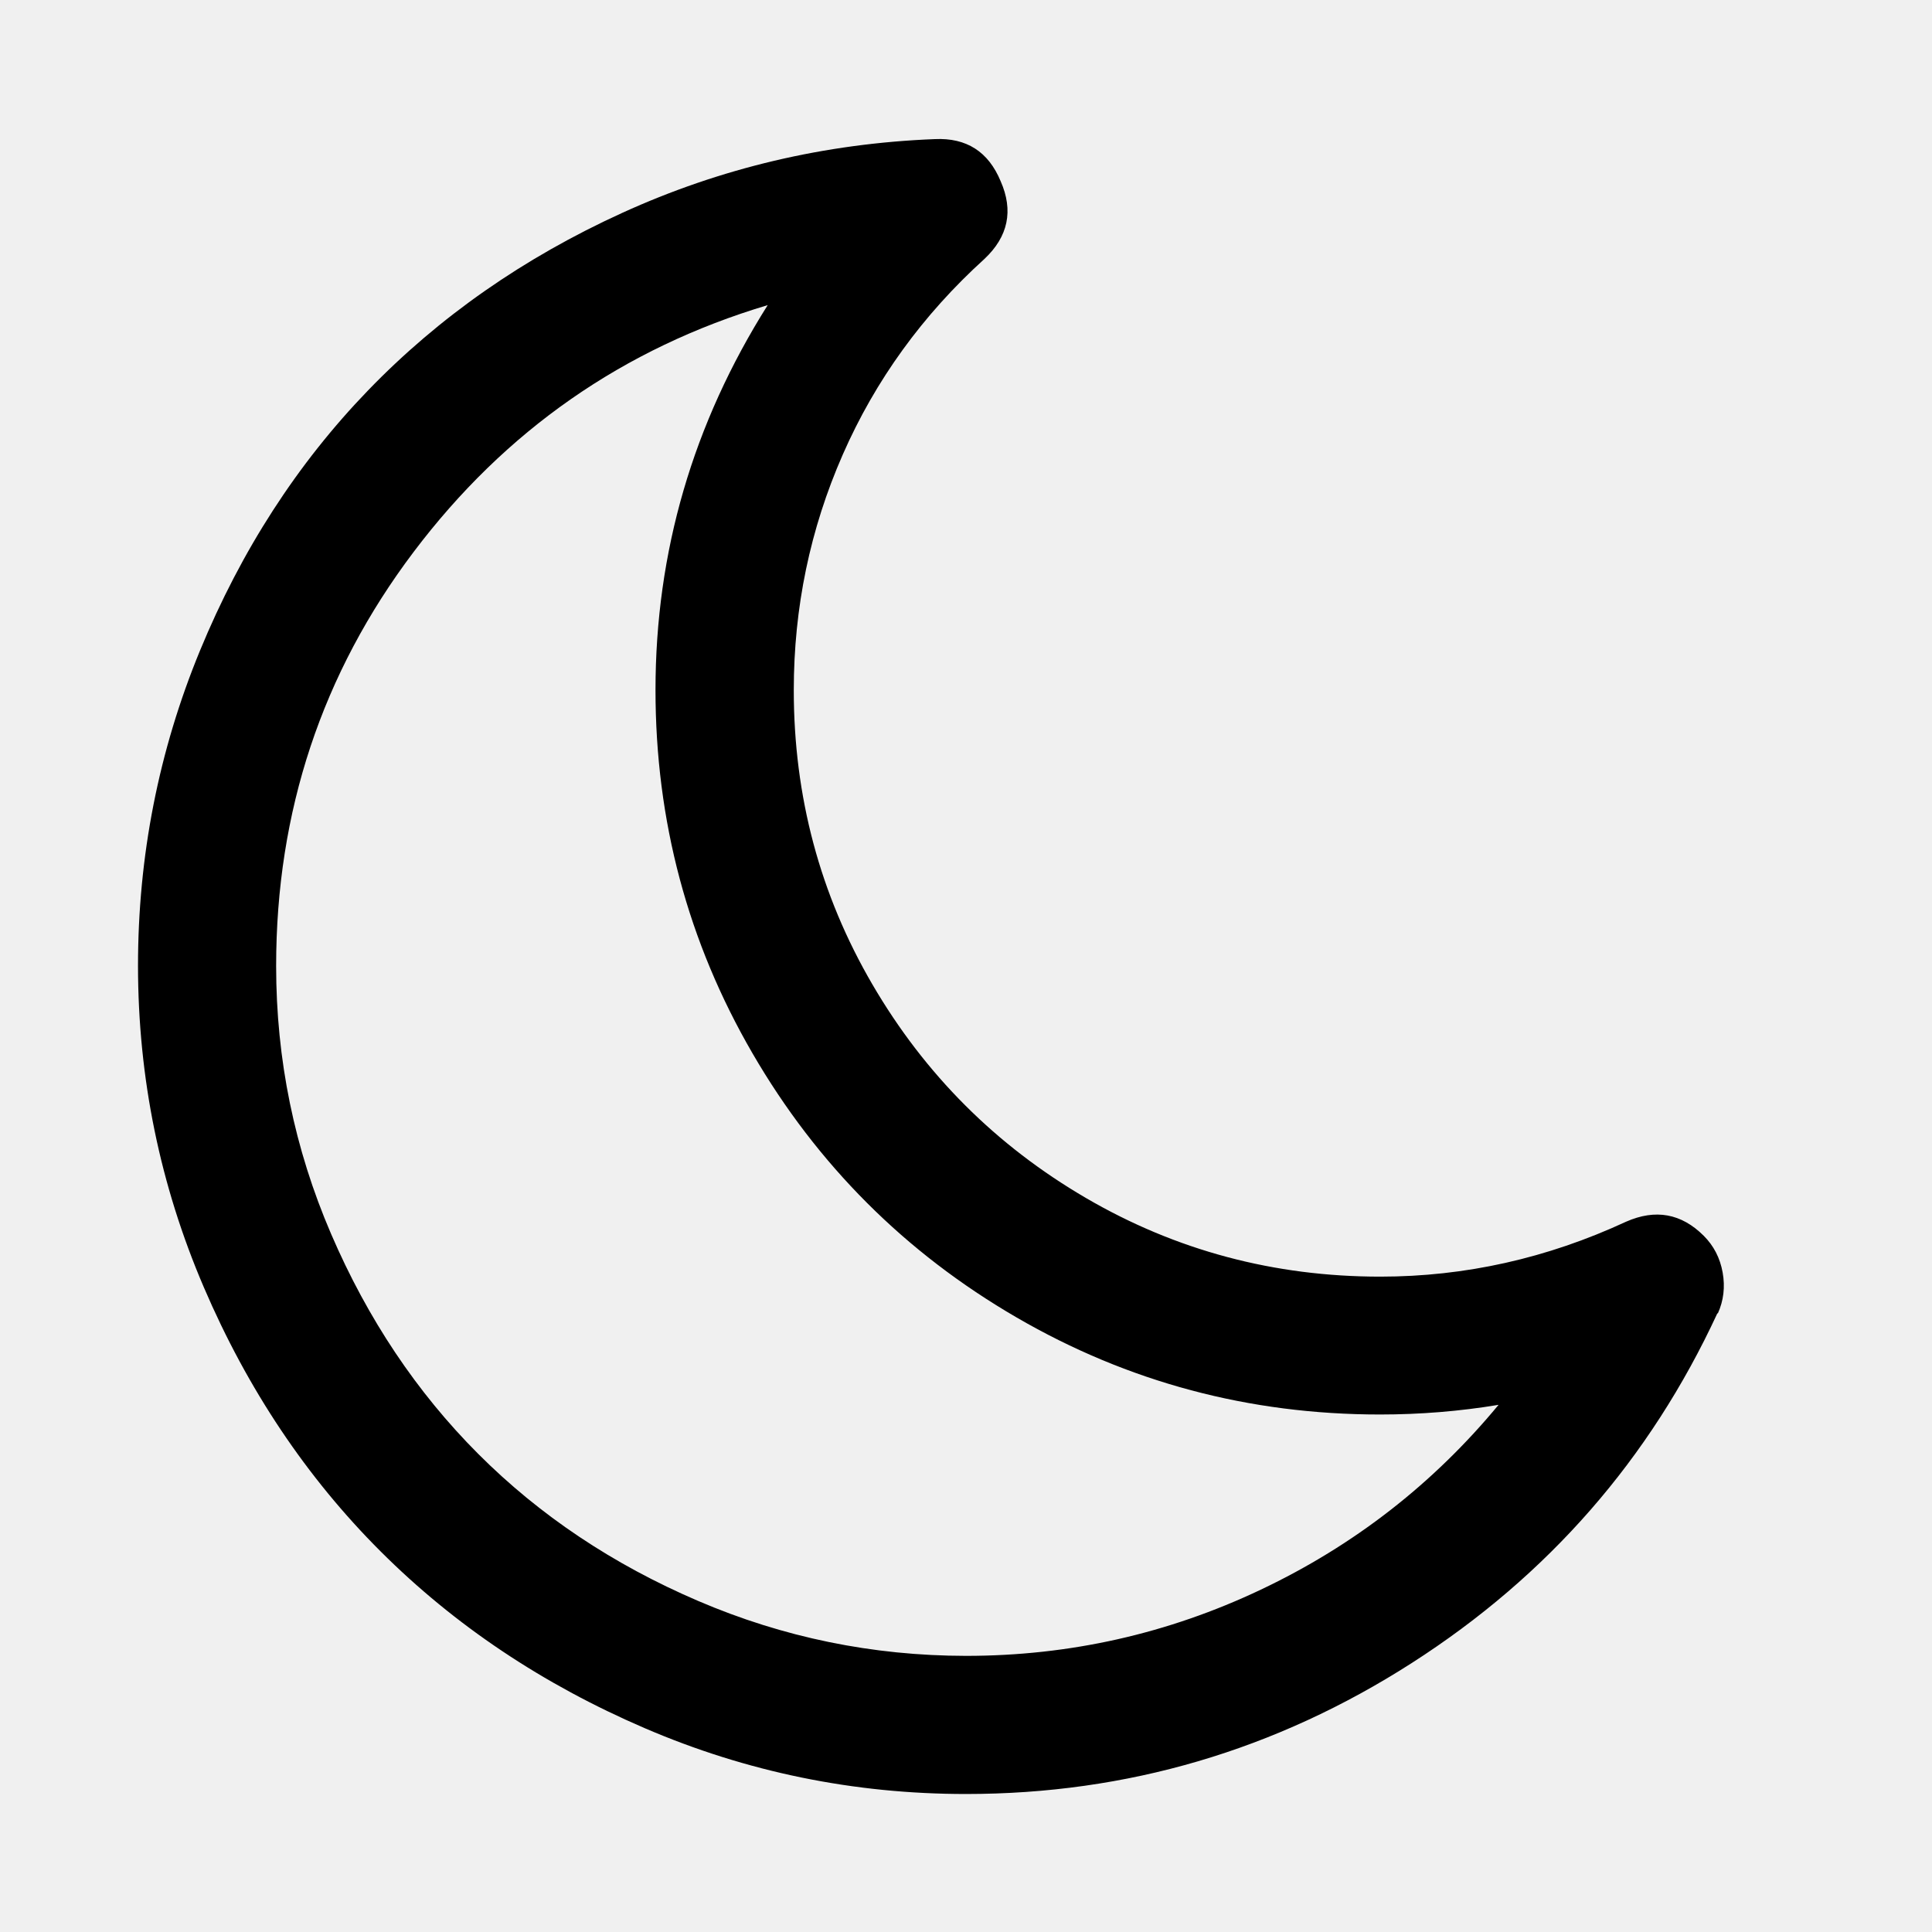
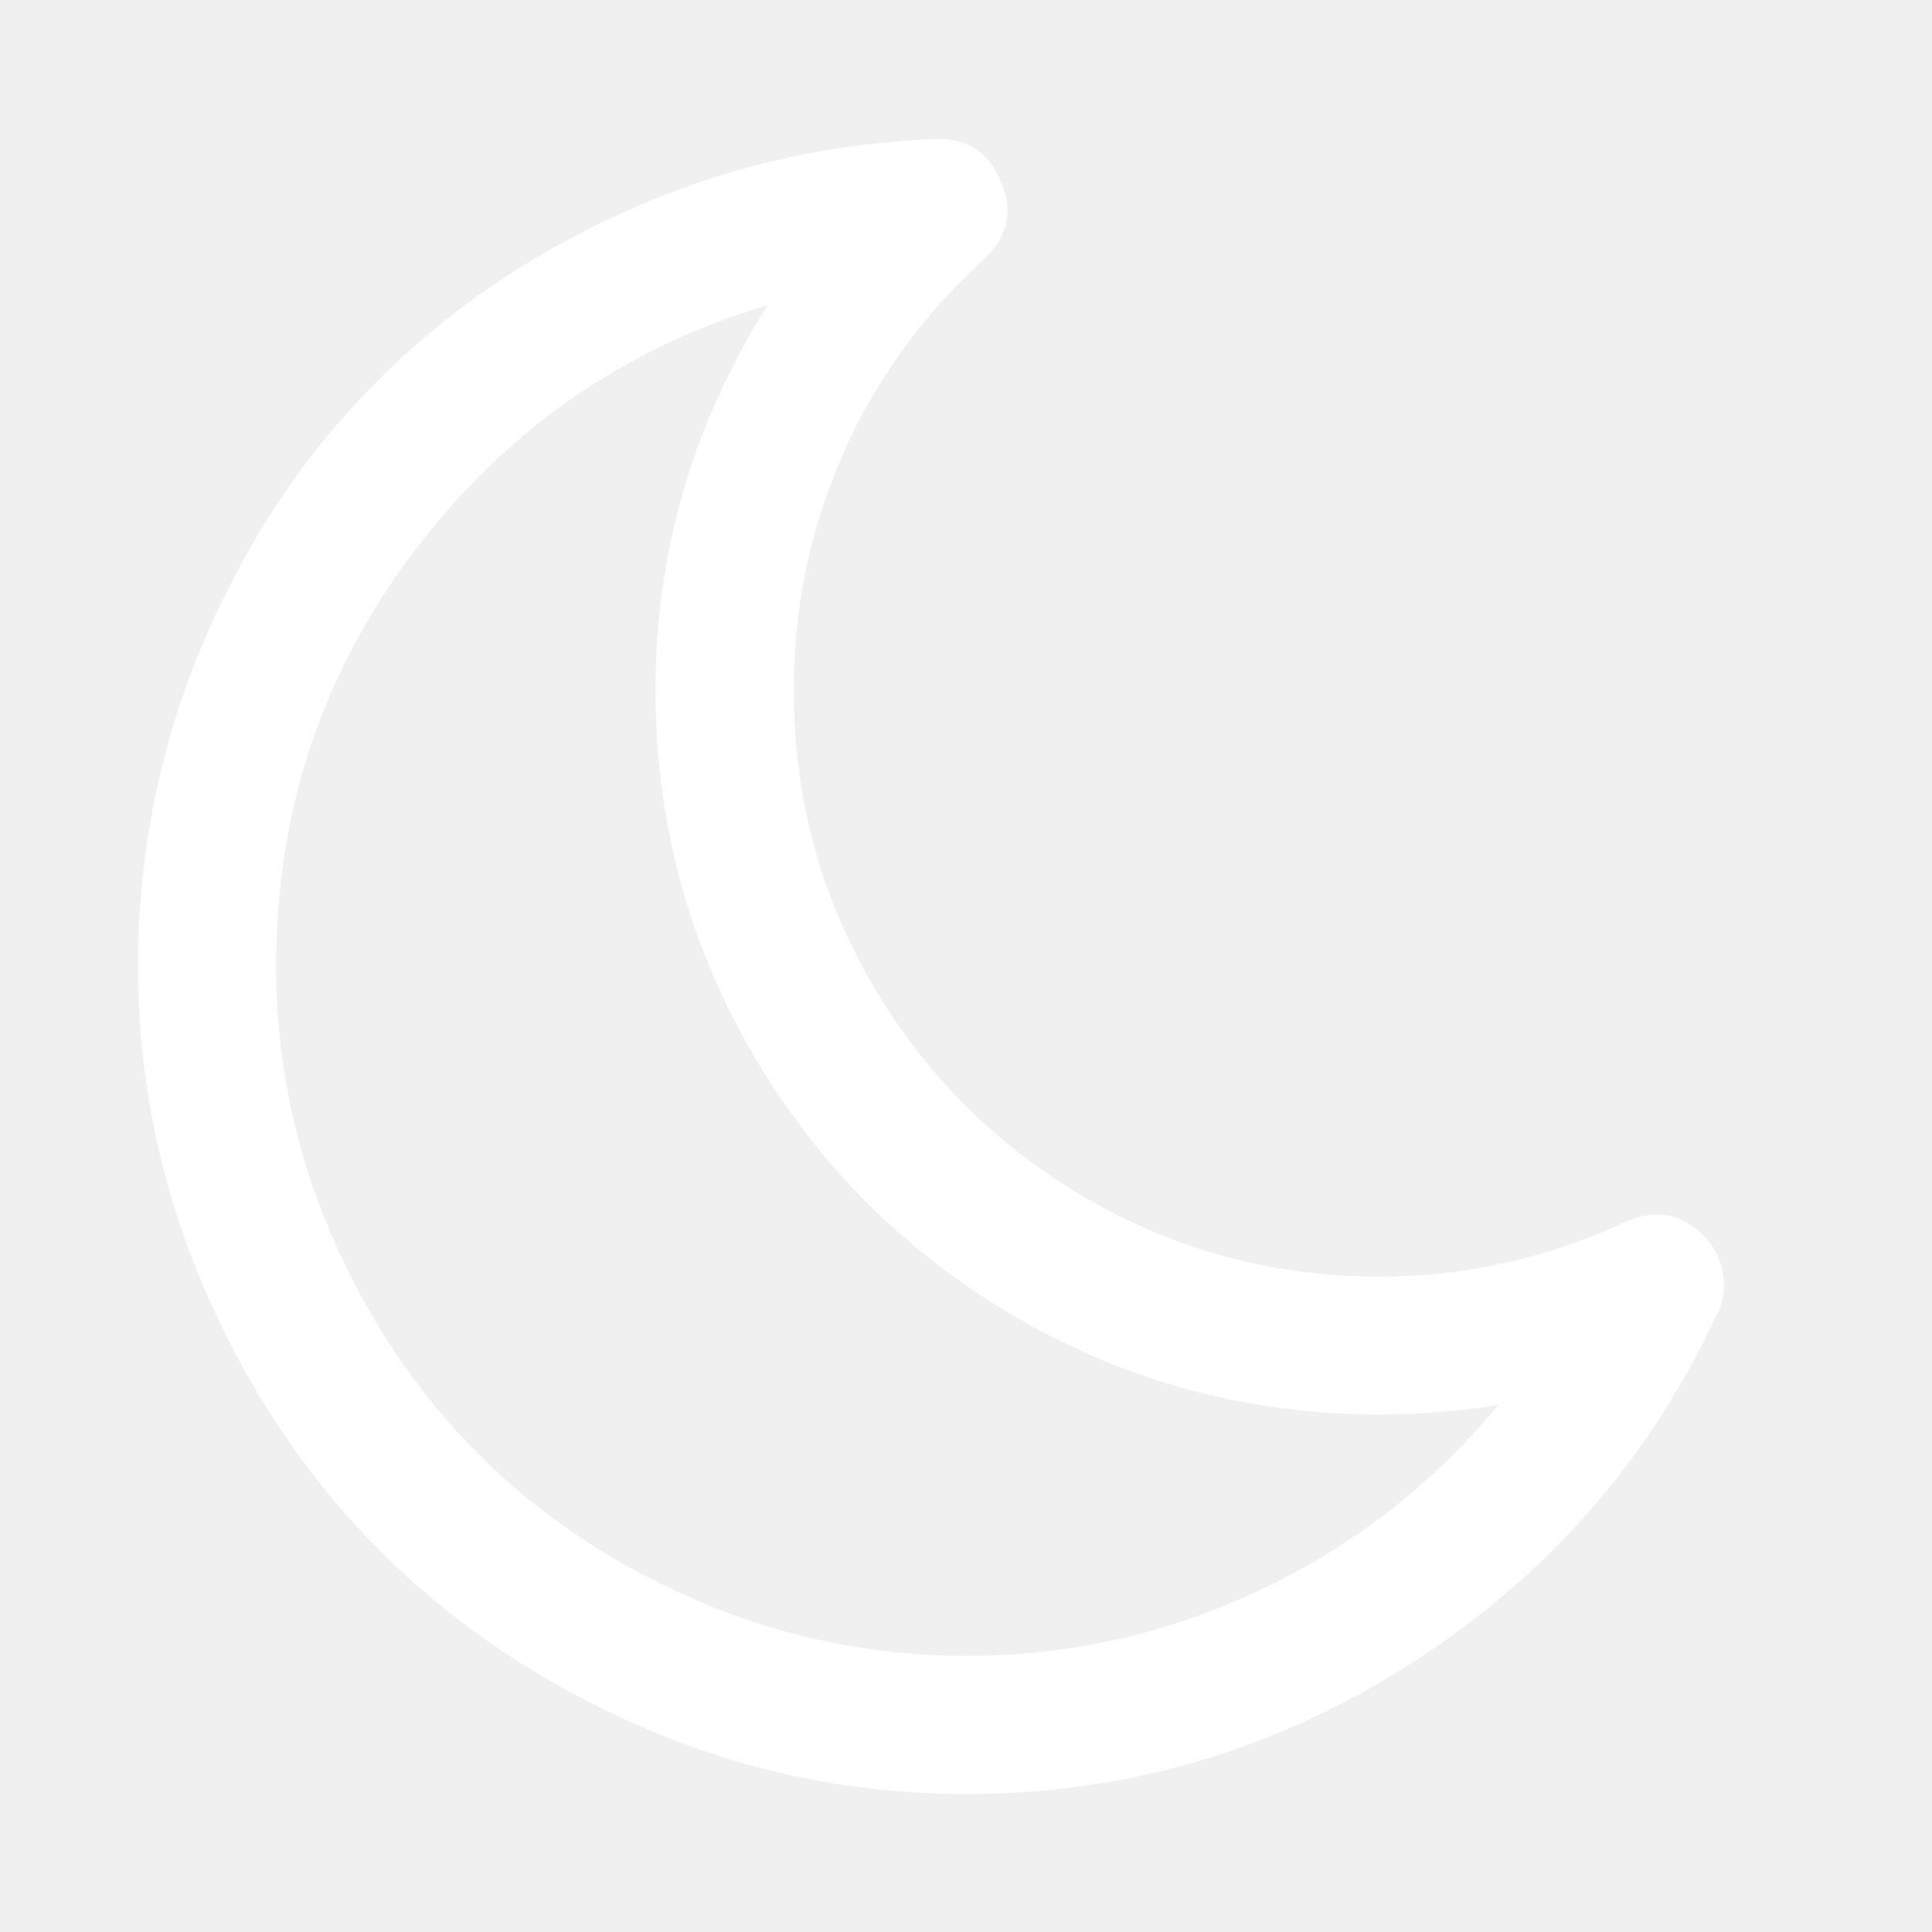
- <svg xmlns="http://www.w3.org/2000/svg" t="1572081916416" class="icon" viewBox="0 0 1024 1024" version="1.1" p-id="2187" width="200" height="200">
+ <svg xmlns="http://www.w3.org/2000/svg" t="1572081916416" class="icon" viewBox="0 0 1024 1024" version="1.1" p-id="2187" width="200" fill="#FFFFFF" height="200">
  <defs>
    <style type="text/css" />
  </defs>
  <path d="M794.258 744.594q-30.866 5.12-62.83 5.12-104.009 0-192.585-51.419t-139.995-139.995-51.419-192.585q0-109.714 59.465-203.995-114.834 34.304-187.685 130.853t-72.85 219.429q0 74.313 29.111 141.97t77.97 116.59 116.59 77.97 141.97 29.111q82.286 0 156.306-35.109t126.025-98.011zM910.263 696.027q-53.687 116.005-162.011 185.417t-236.251 69.413q-89.161 0-170.277-34.889t-139.995-93.696-93.696-139.995-34.889-170.277q0-87.406 32.841-167.131t89.161-138.021 134.583-93.989 165.742-39.131q25.161-1.17 34.889 22.309 10.313 23.406-8.558 41.179-49.152 44.544-75.118 103.717t-25.966 124.855q0 84.553 41.691 156.014t113.152 113.152 156.014 41.691q67.438 0 130.267-29.111 23.406-10.313 41.179 7.461 7.973 7.973 10.021 19.456t-2.56 21.723z" p-id="2188" />
</svg>
